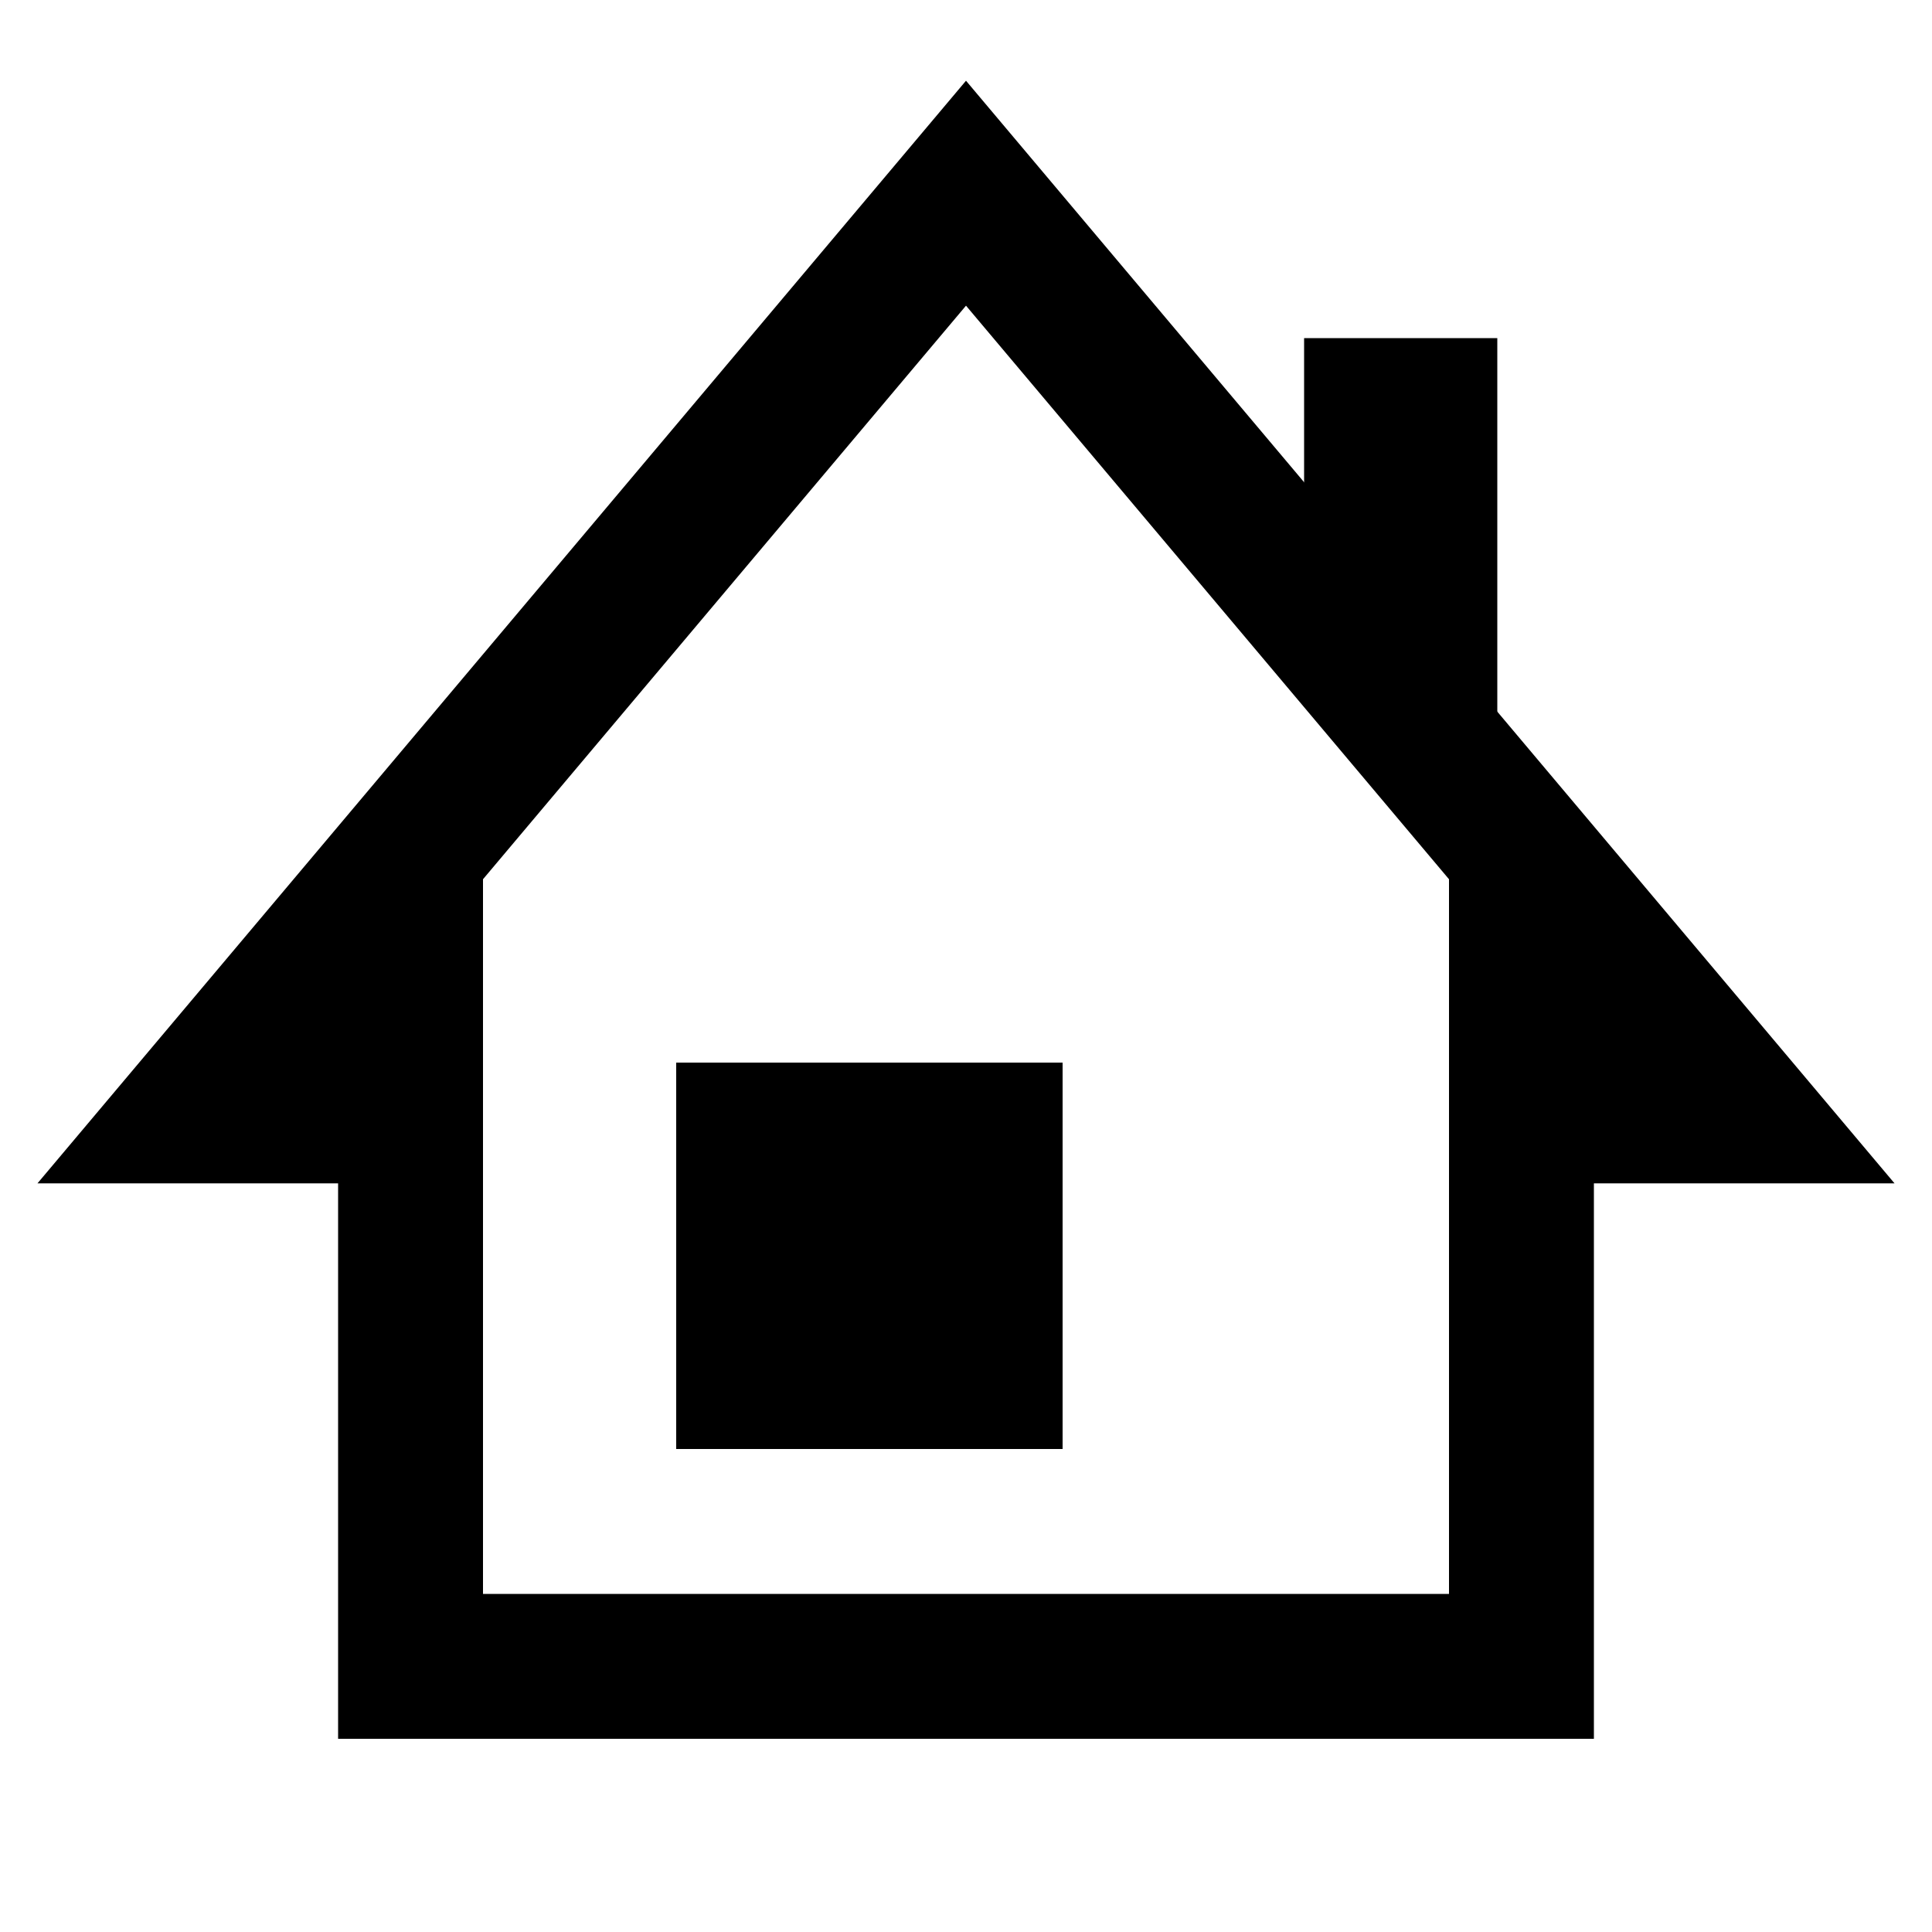
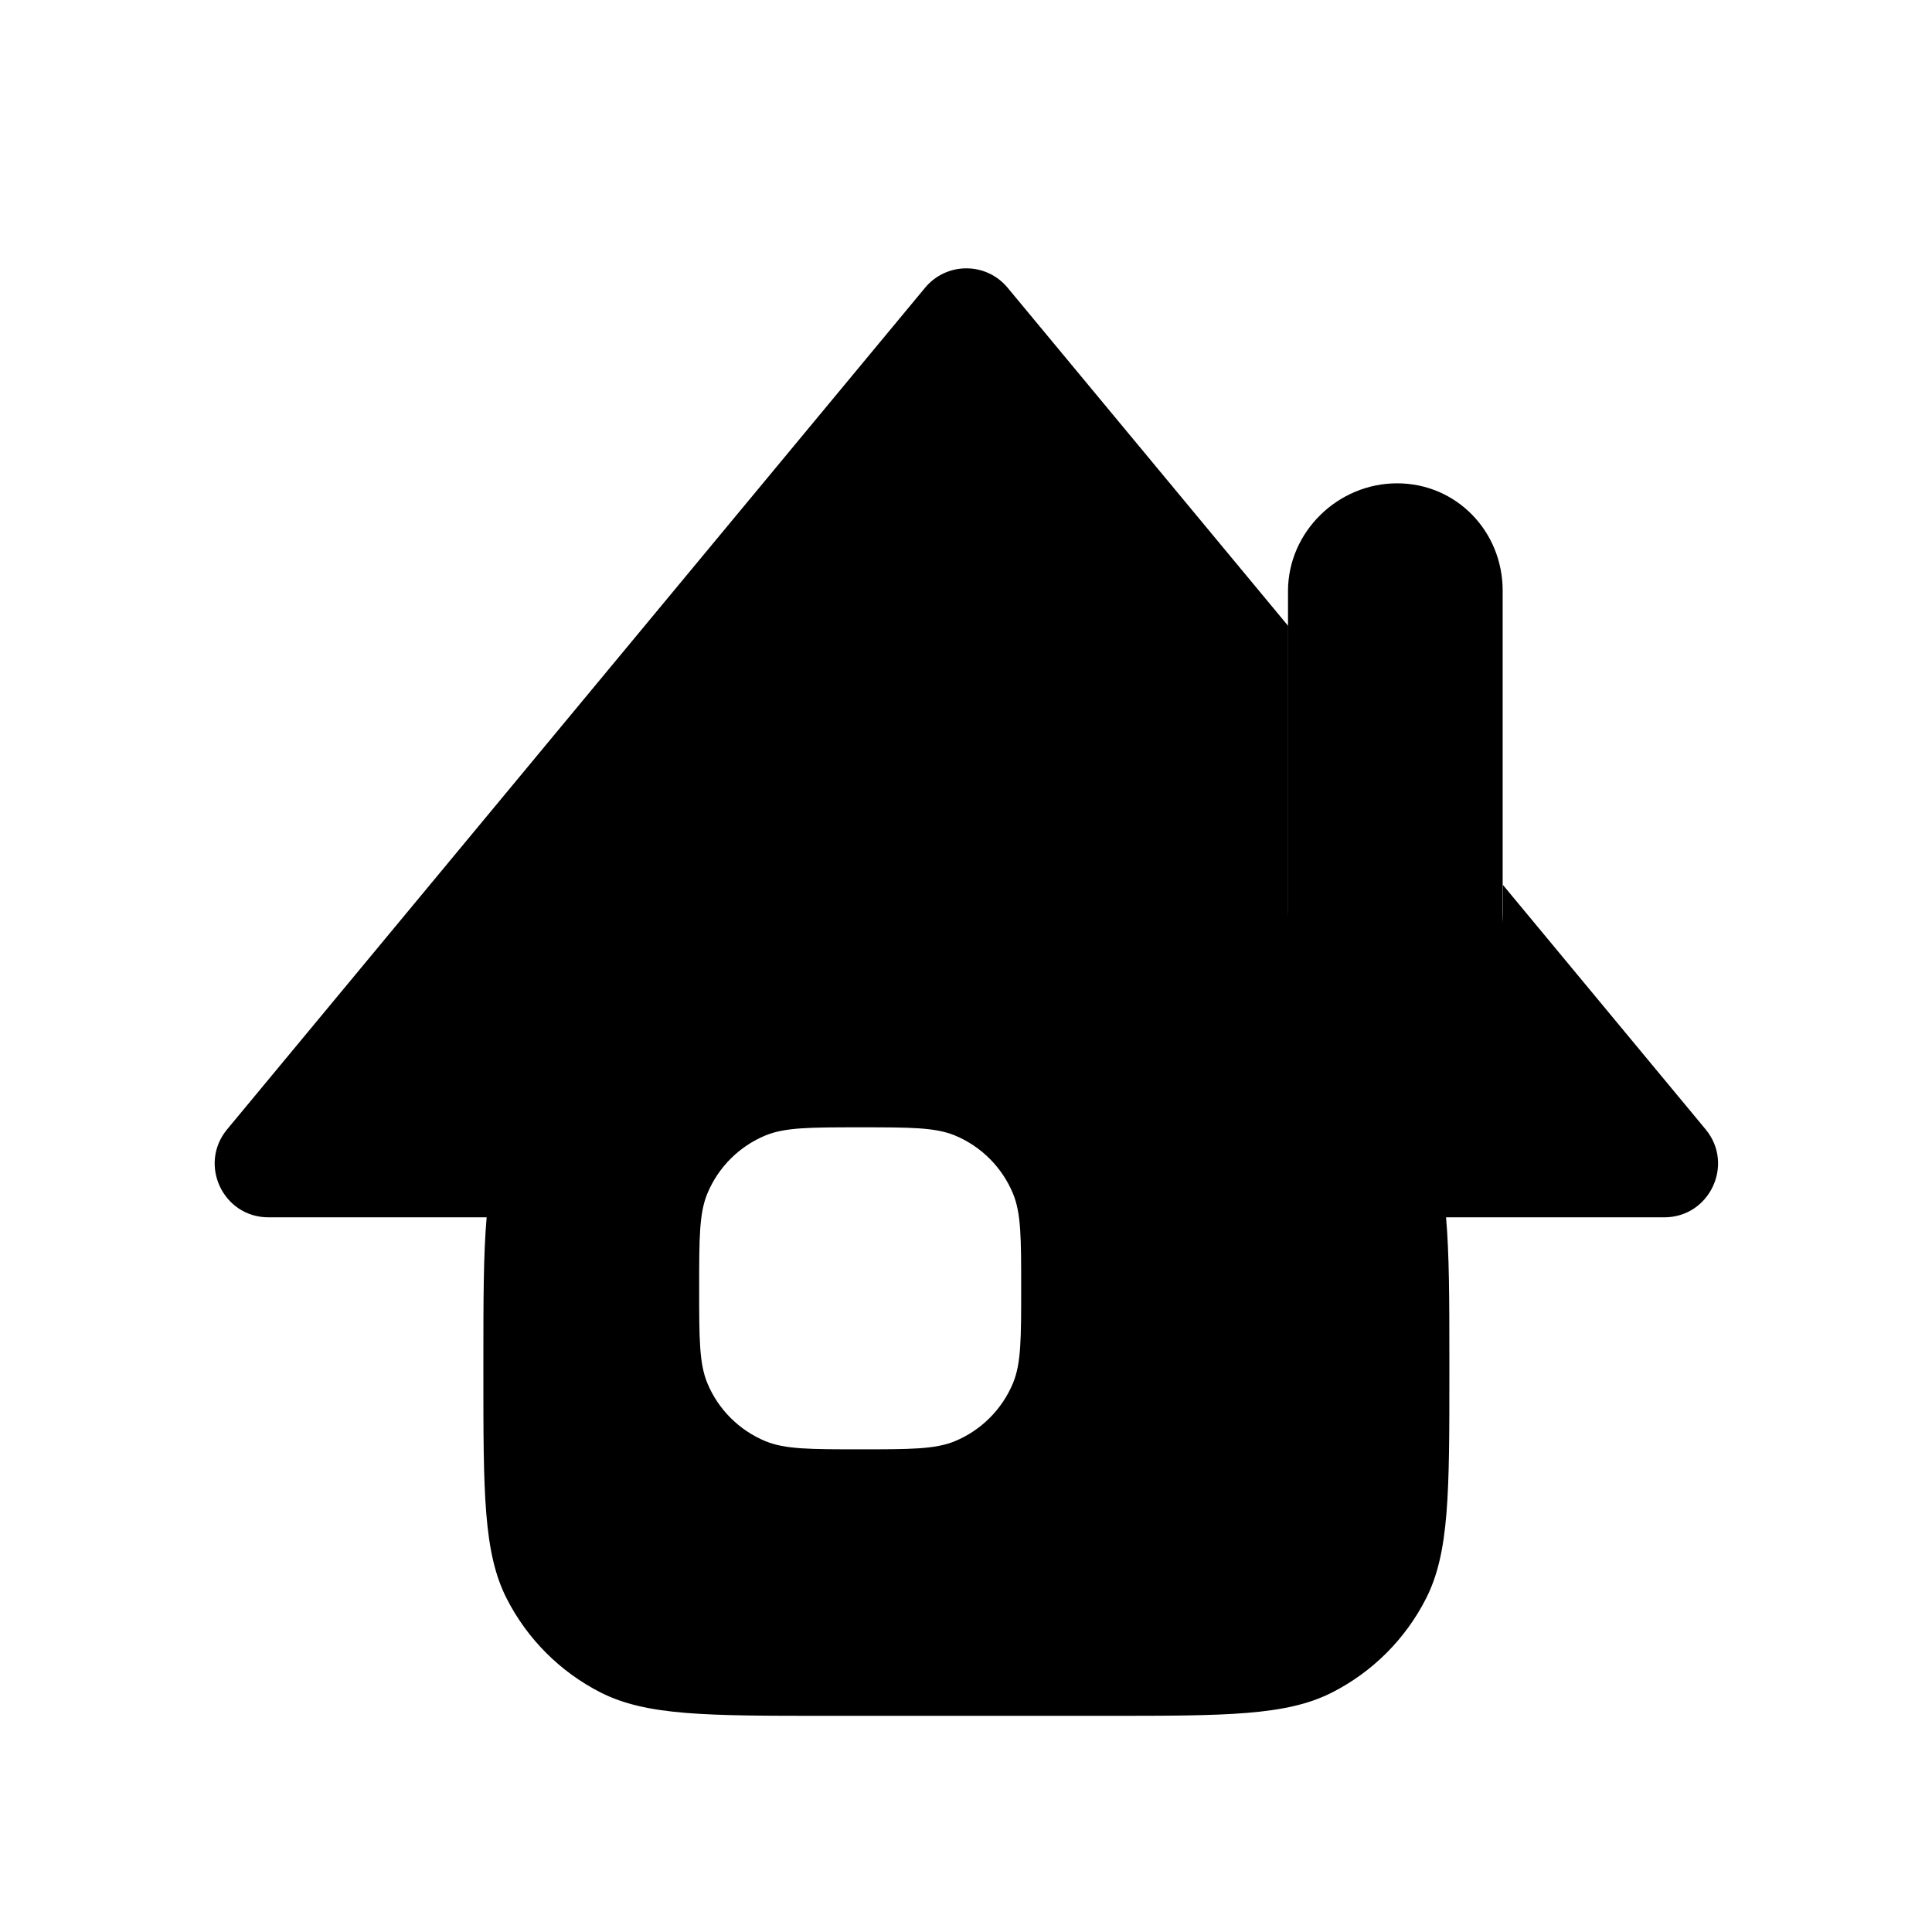
- <svg xmlns="http://www.w3.org/2000/svg" width="24" height="24" viewBox="0 0 40 40" fill="none">
-   <g id="Component 3">
-     <path id="Vector 9" d="M8.5 18V23M31.5 18V23M8.5 23V34.5H31.5V23M8.5 23H4L20 4L36 23H31.5" stroke="currentColor" stroke-width="3" />
-     <path id="Rectangle 52" d="M27 7H31V15H28C27.448 15 27 14.552 27 14V7Z" fill="currentColor" />
-     <rect id="Rectangle 51" x="14" y="22" width="8" height="8" fill="currentColor" />
-   </g>
+ <svg xmlns="http://www.w3.org/2000/svg" width="100%" height="100%" viewBox="0 0 36 36" fill="none">
+   <path d="M17.237 5.362C17.637 4.88 18.376 4.879 18.776 5.362L24.003 11.663V17C24.003 18.105 24.898 19 26.003 19C27.107 19 28.003 18.105 28.003 17V16.487L31.782 21.044C32.322 21.696 31.858 22.683 31.012 22.683H26.945C27.005 23.36 27.007 24.217 27.007 25.372V25.572C27.007 27.812 27.007 28.933 26.571 29.788C26.188 30.541 25.575 31.153 24.823 31.536C23.967 31.972 22.846 31.972 20.606 31.972H15.407C13.167 31.972 12.046 31.972 11.19 31.536C10.438 31.153 9.826 30.541 9.442 29.788C9.006 28.933 9.007 27.812 9.007 25.572V25.372C9.007 24.217 9.008 23.36 9.068 22.683H5.002C4.155 22.683 3.692 21.696 4.232 21.044L17.237 5.362ZM16.028 21.006C15.097 21.006 14.63 21.006 14.262 21.158C13.773 21.361 13.383 21.751 13.18 22.241C13.028 22.608 13.028 23.074 13.028 24.006C13.028 24.938 13.028 25.404 13.18 25.772C13.383 26.262 13.773 26.651 14.262 26.854C14.63 27.006 15.097 27.006 16.028 27.006C16.96 27.006 17.426 27.006 17.794 26.854C18.283 26.651 18.673 26.261 18.876 25.772C19.028 25.404 19.028 24.938 19.028 24.006C19.028 23.074 19.028 22.608 18.876 22.241C18.673 21.751 18.283 21.361 17.794 21.158C17.426 21.006 16.96 21.006 16.028 21.006Z" fill="currentColor" />
+   <path d="M26.033 9.006C27.138 9.006 28 9.901 28 11.006V19.999L24 19.499V11.015C24 9.91 24.929 9.006 26.033 9.006Z" fill="currentColor" />
</svg>
